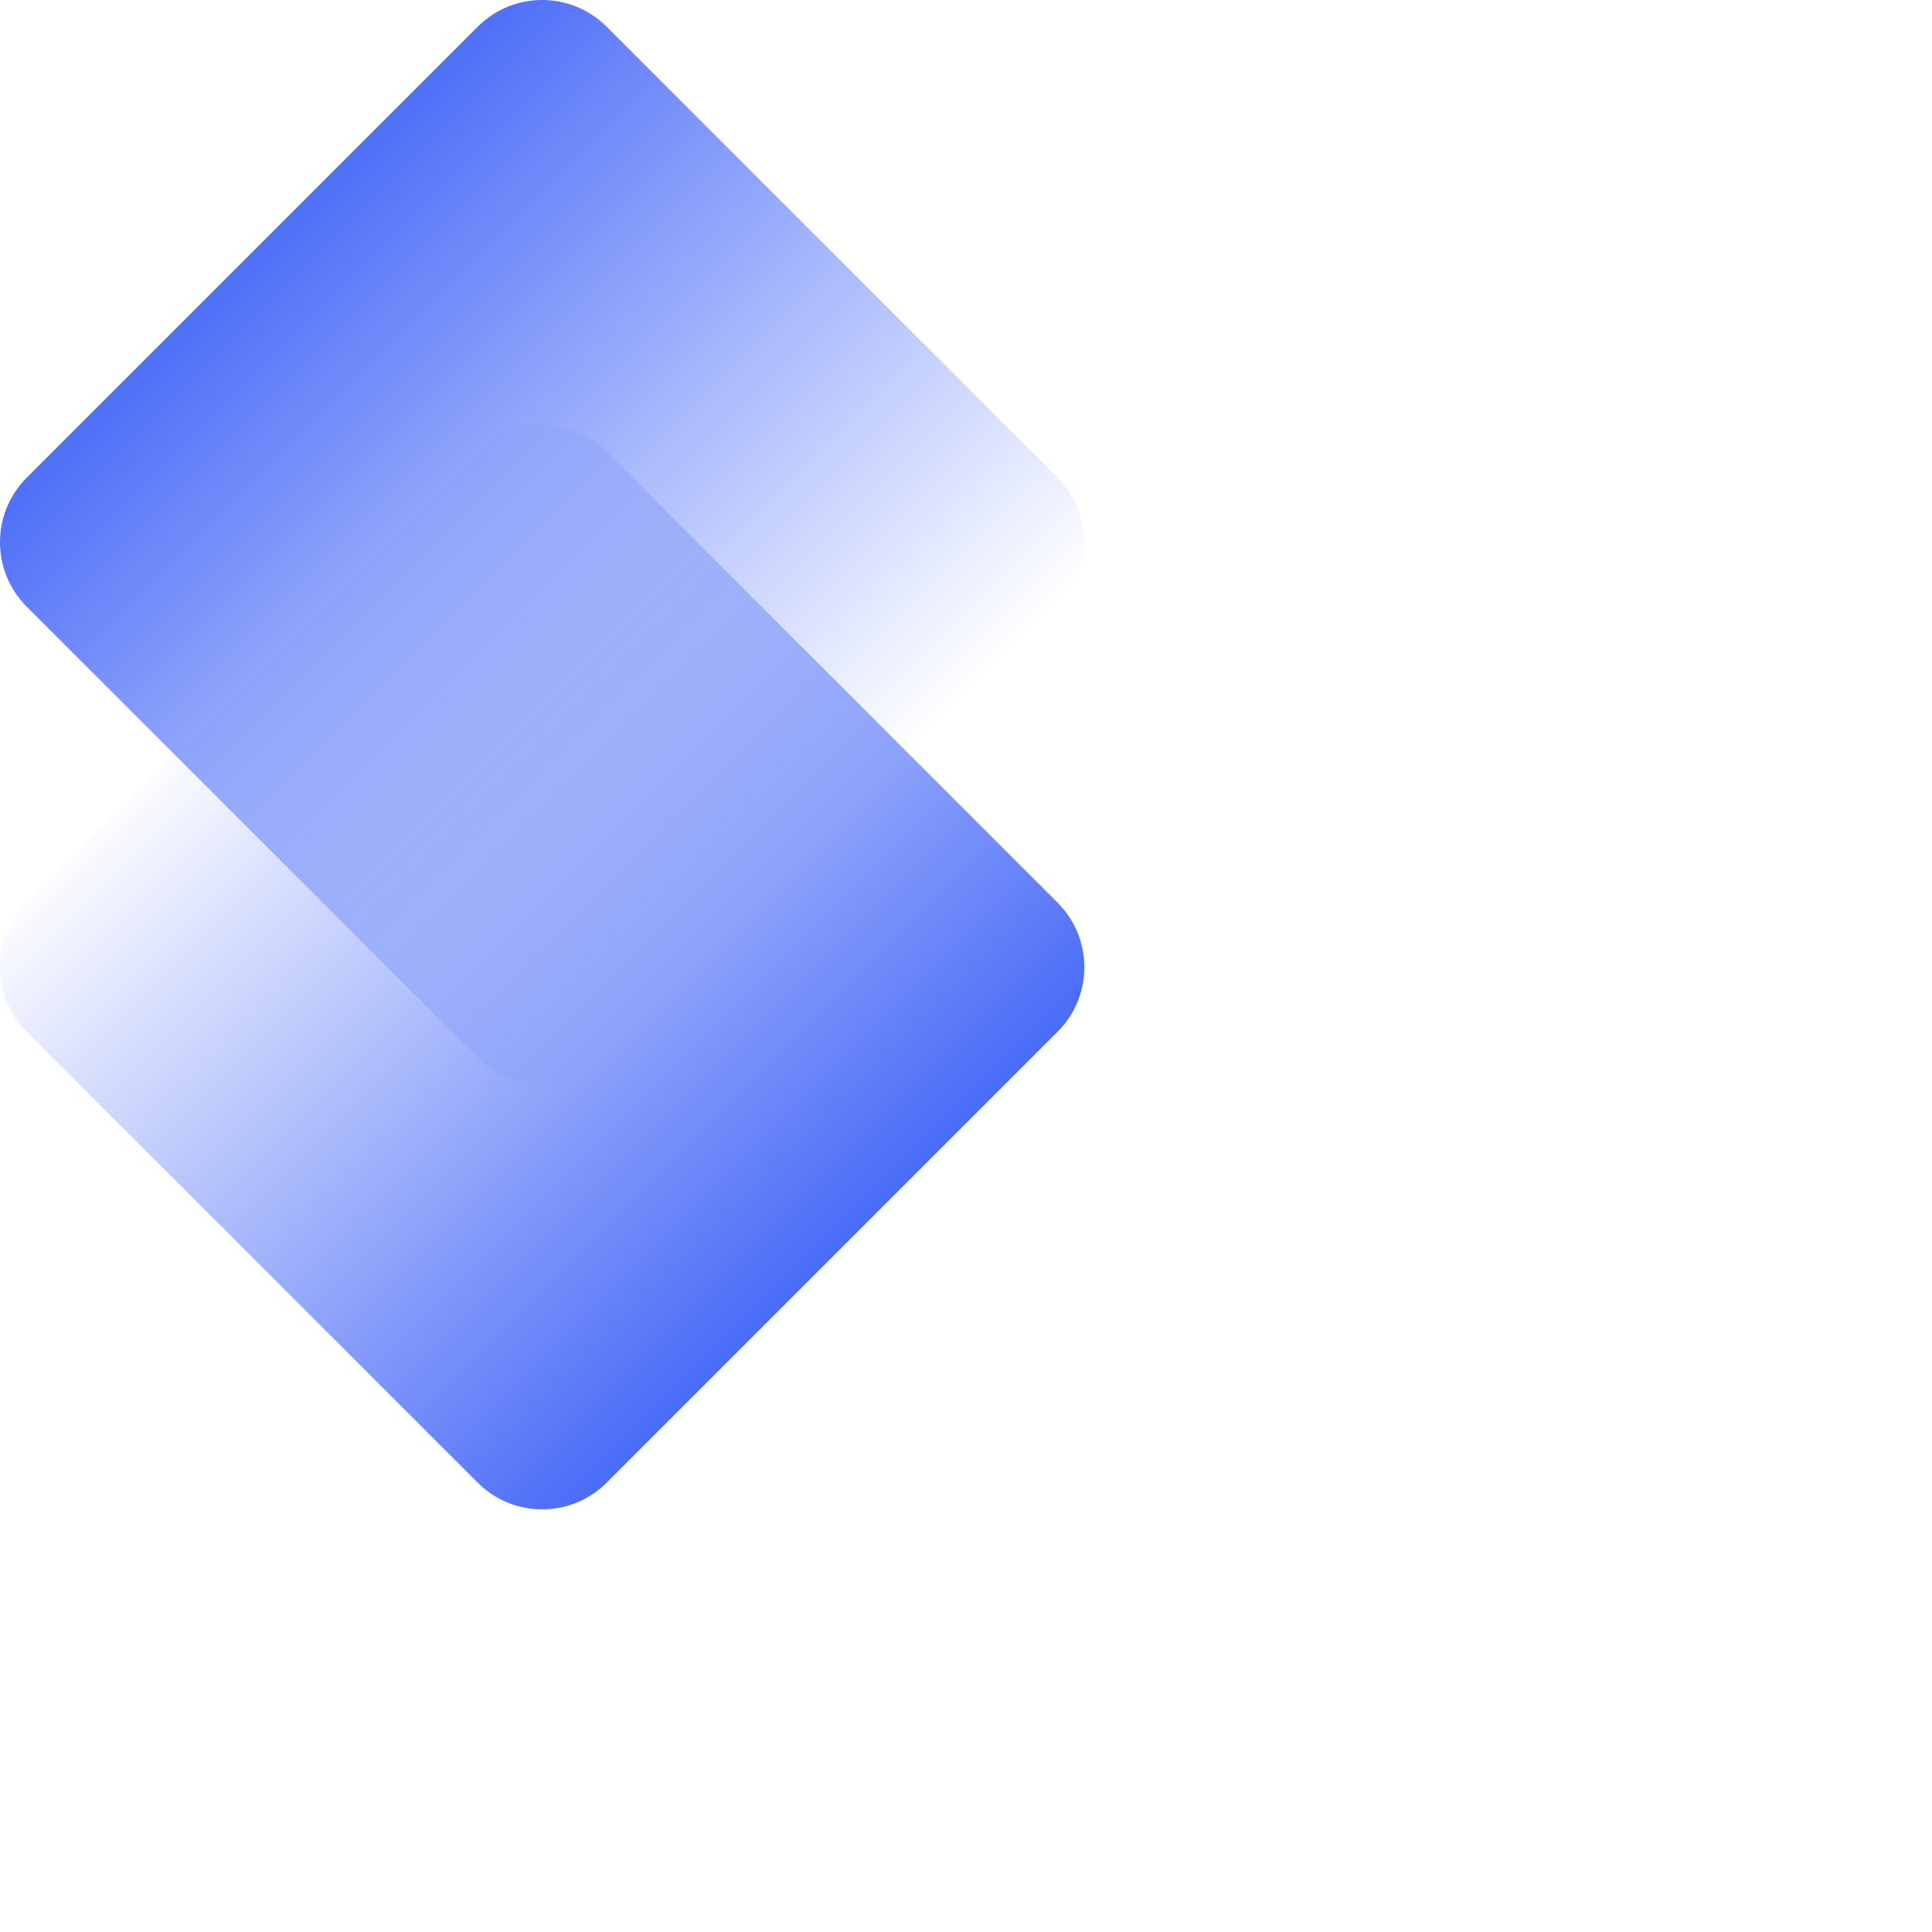
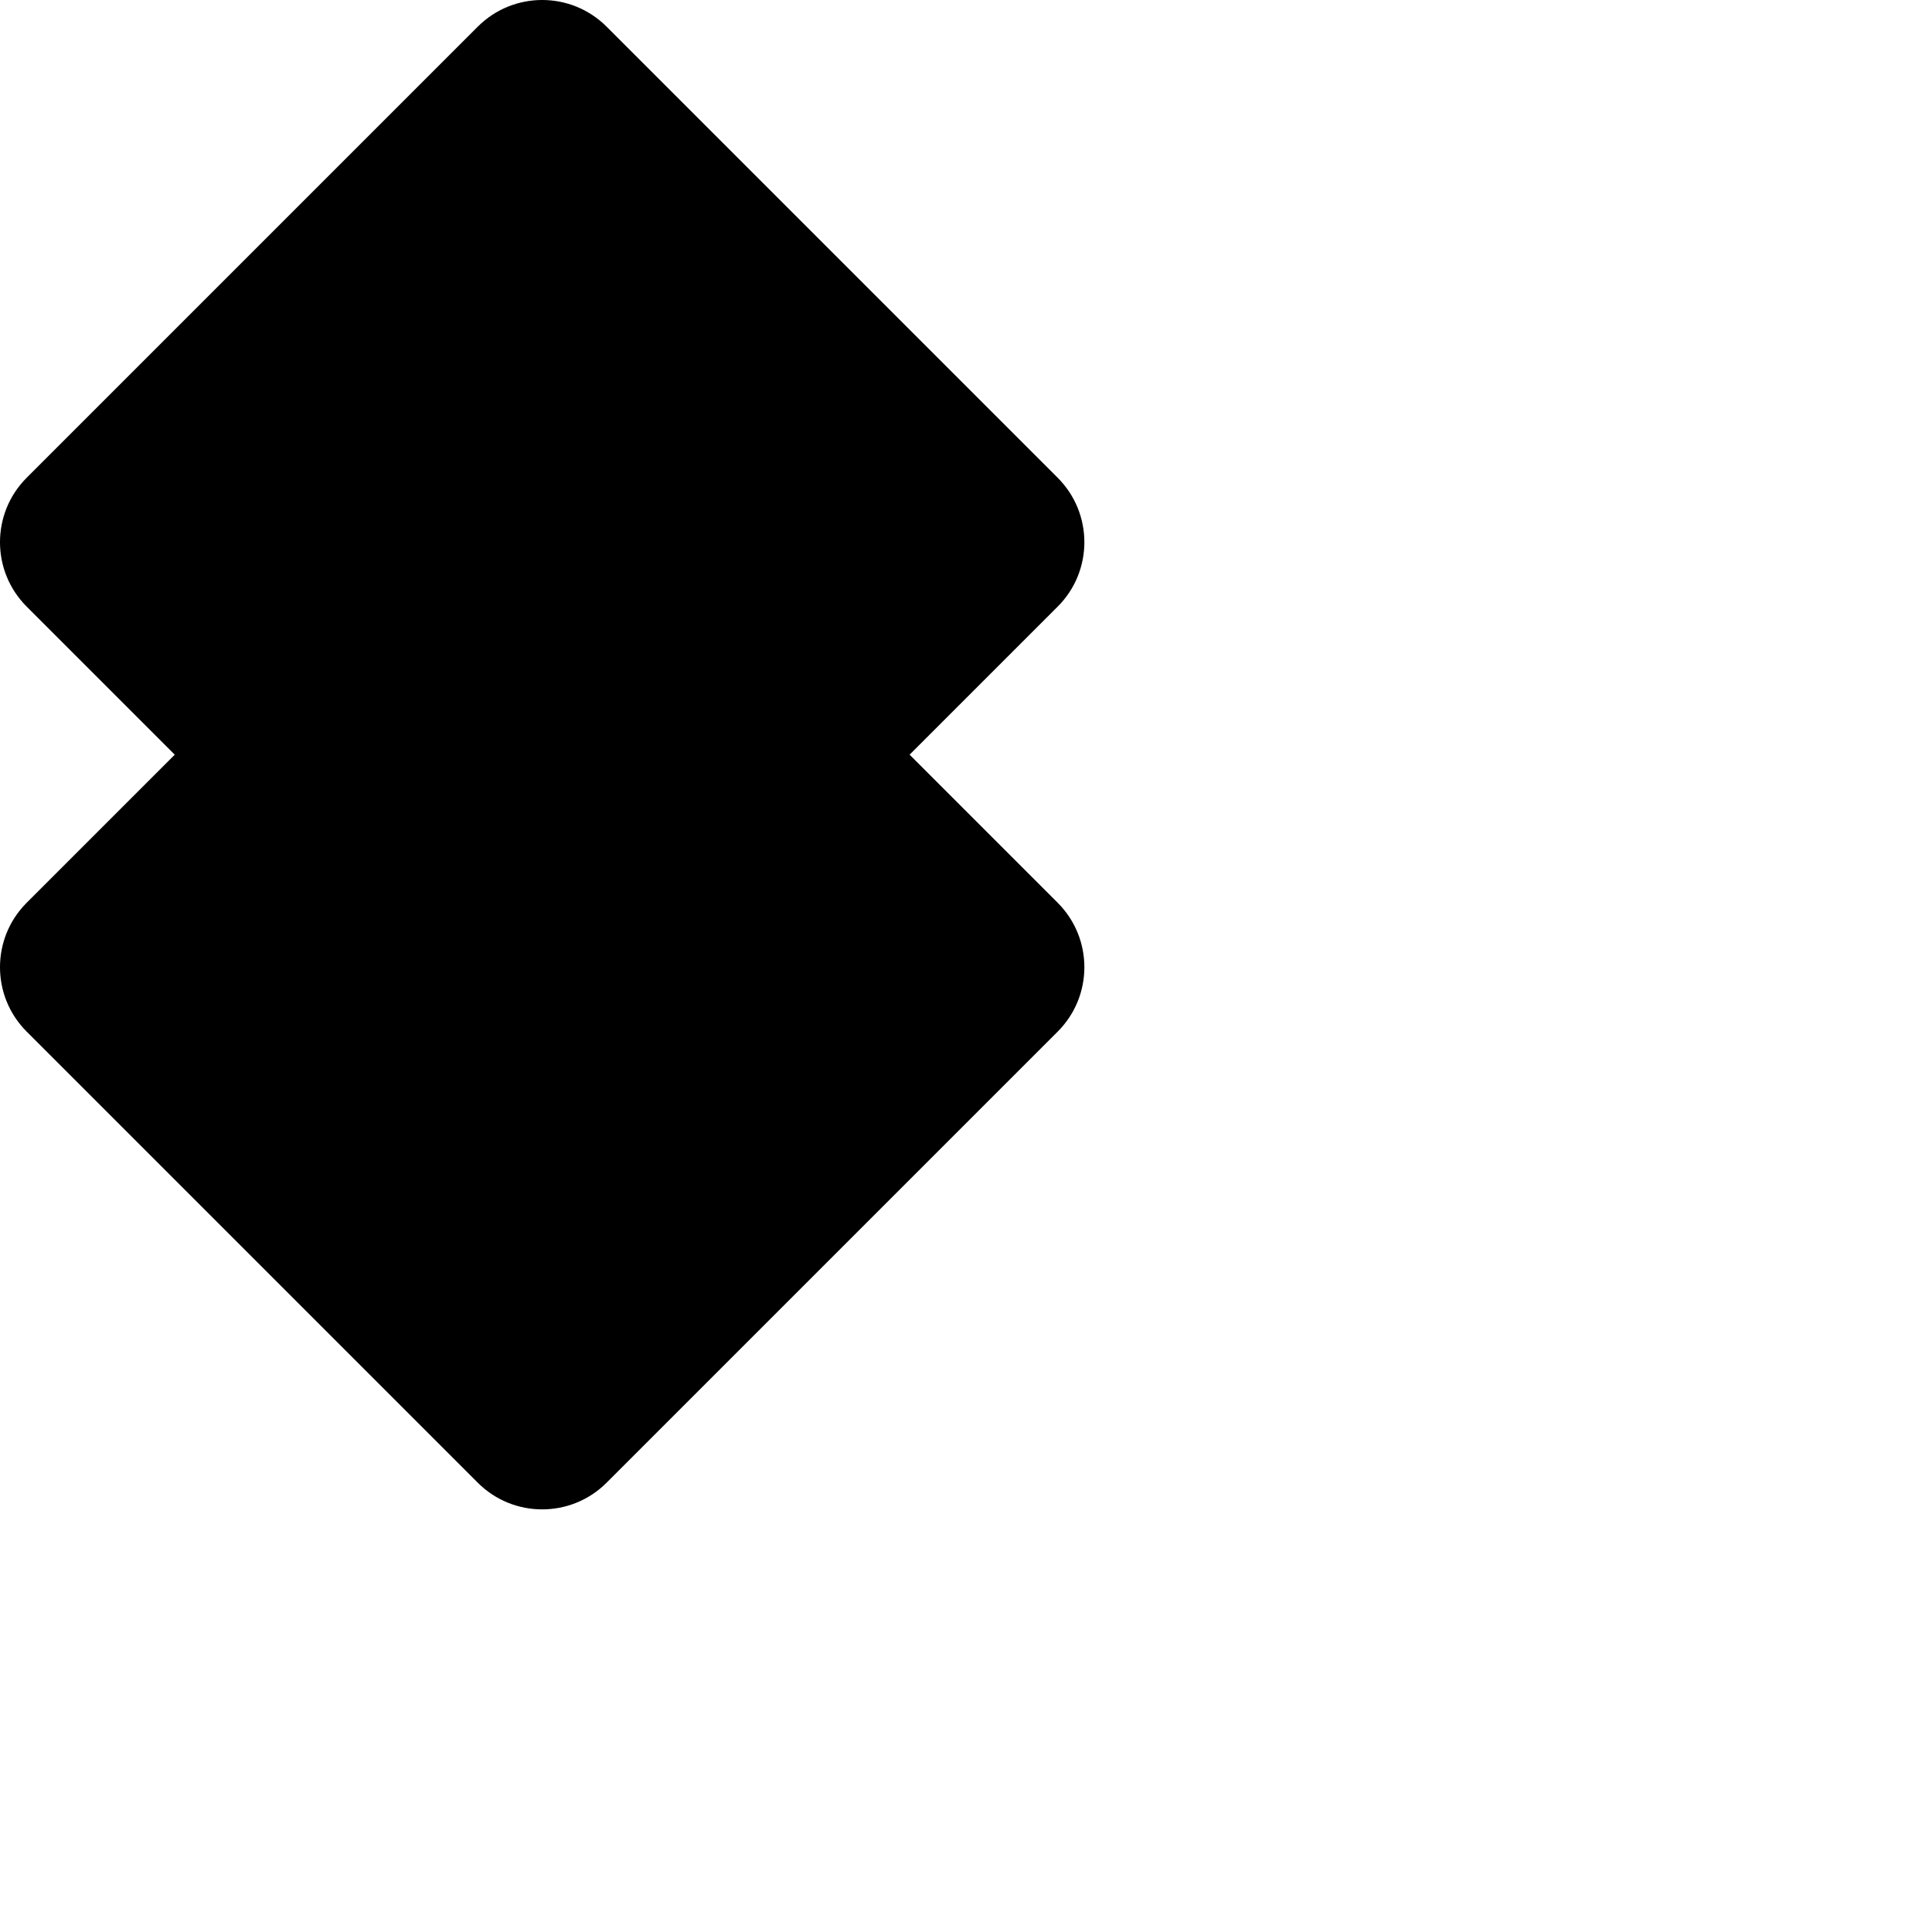
<svg xmlns="http://www.w3.org/2000/svg" fill="none" width="64" height="64" viewBox="0 0 64 64">
  <linearGradient id="a" gradientUnits="userSpaceOnUse" x1="7.999" x2="27.62" y1="7.848" y2="27.469">
-     <stop offset="0" stop-color="#4a6cf7" />
-     <stop offset="1" stop-color="#4a6cf7" stop-opacity="0" />
+     <stop offset="0" stopColor="#4a6cf7" />
+     <stop offset="1" stopColor="#4a6cf7" stopOpacity="0" />
  </linearGradient>
  <linearGradient id="b" gradientUnits="userSpaceOnUse" x1="7.999" x2="27.62" y1="21.927" y2="41.548">
-     <stop offset="0" stop-color="#4a6cf7" stop-opacity="0" />
-     <stop offset="1" stop-color="#4a6cf7" />
+     <stop offset="0" stopColor="#4a6cf7" stopOpacity="0" />
+     <stop offset="1" stopColor="#4a6cf7" />
  </linearGradient>
  <path d="m15.826.884c1.179-1.179 3.09-1.179 4.269 0l14.942 14.942c1.179 1.179 1.179 3.09 0 4.269l-14.942 14.942c-1.179 1.179-3.09 1.179-4.269 0l-14.942-14.942c-1.179-1.179-1.179-3.09 0-4.269z" fill="url(#a)" />
  <path d="m15.826 14.963c1.179-1.179 3.09-1.179 4.269 0l14.942 14.942c1.179 1.179 1.179 3.09 0 4.269l-14.942 14.942c-1.179 1.179-3.09 1.179-4.269 0l-14.942-14.942c-1.179-1.179-1.179-3.09 0-4.269z" fill="url(#b)" />
</svg>
